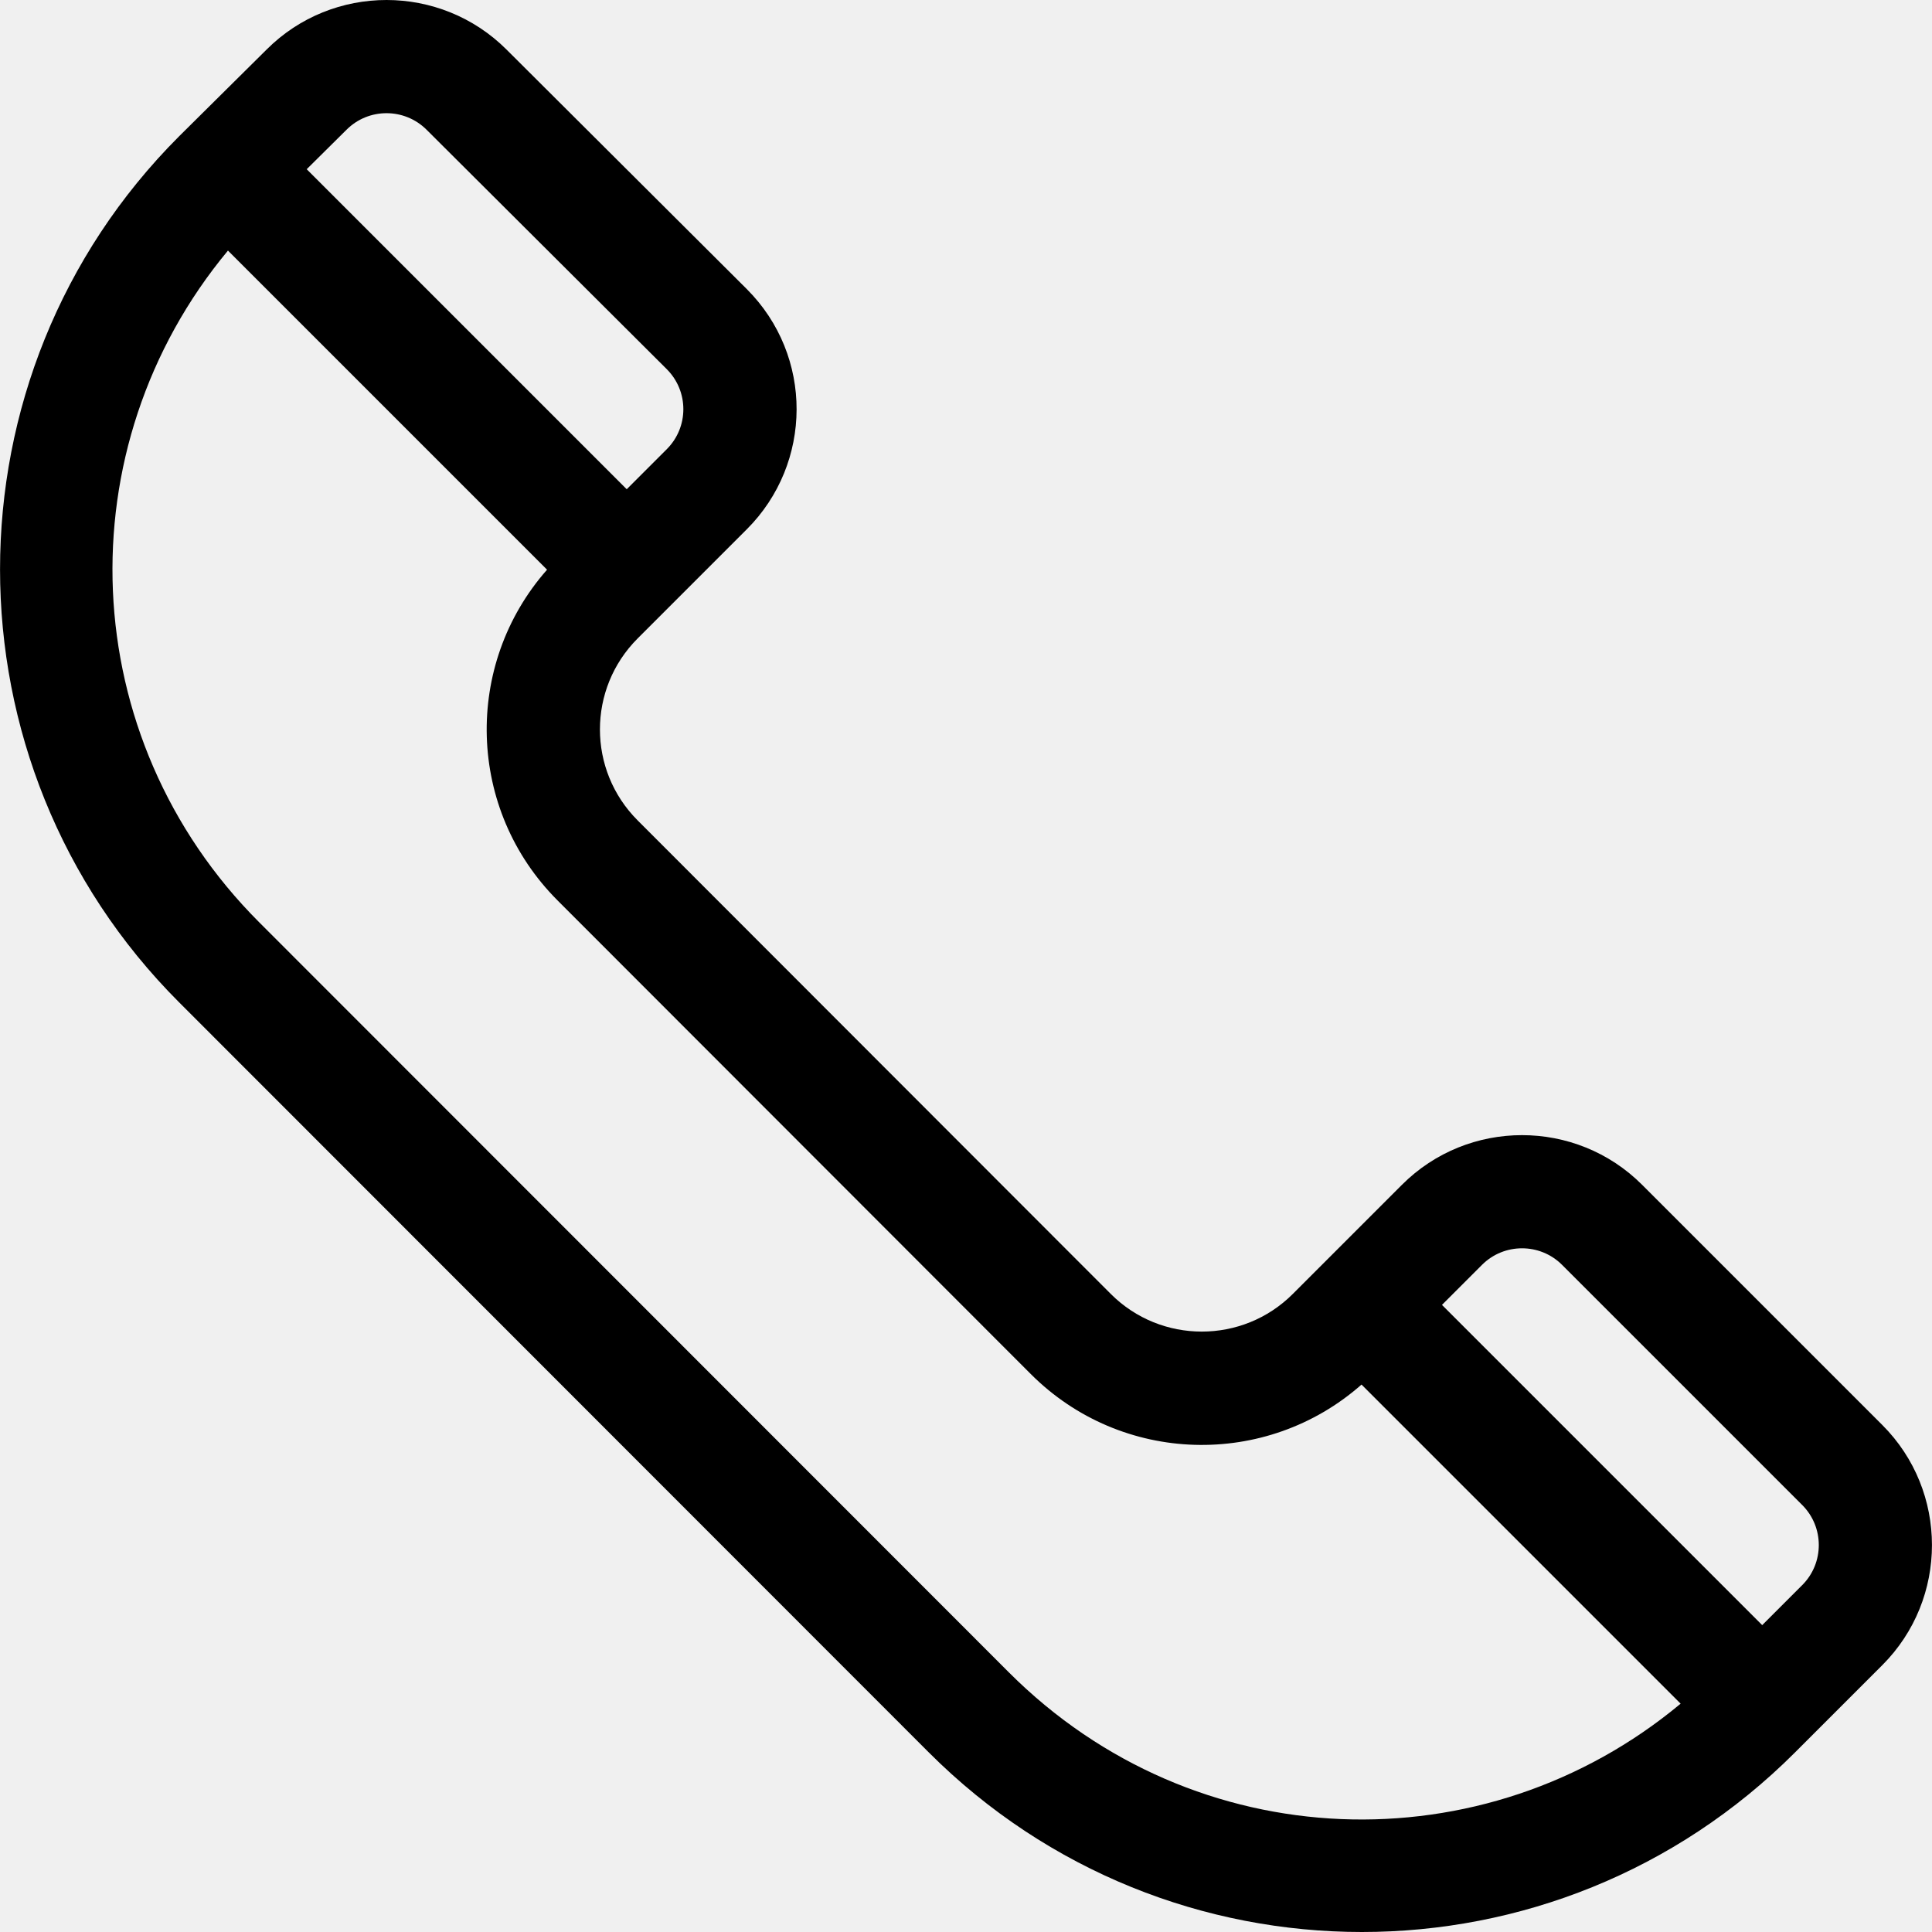
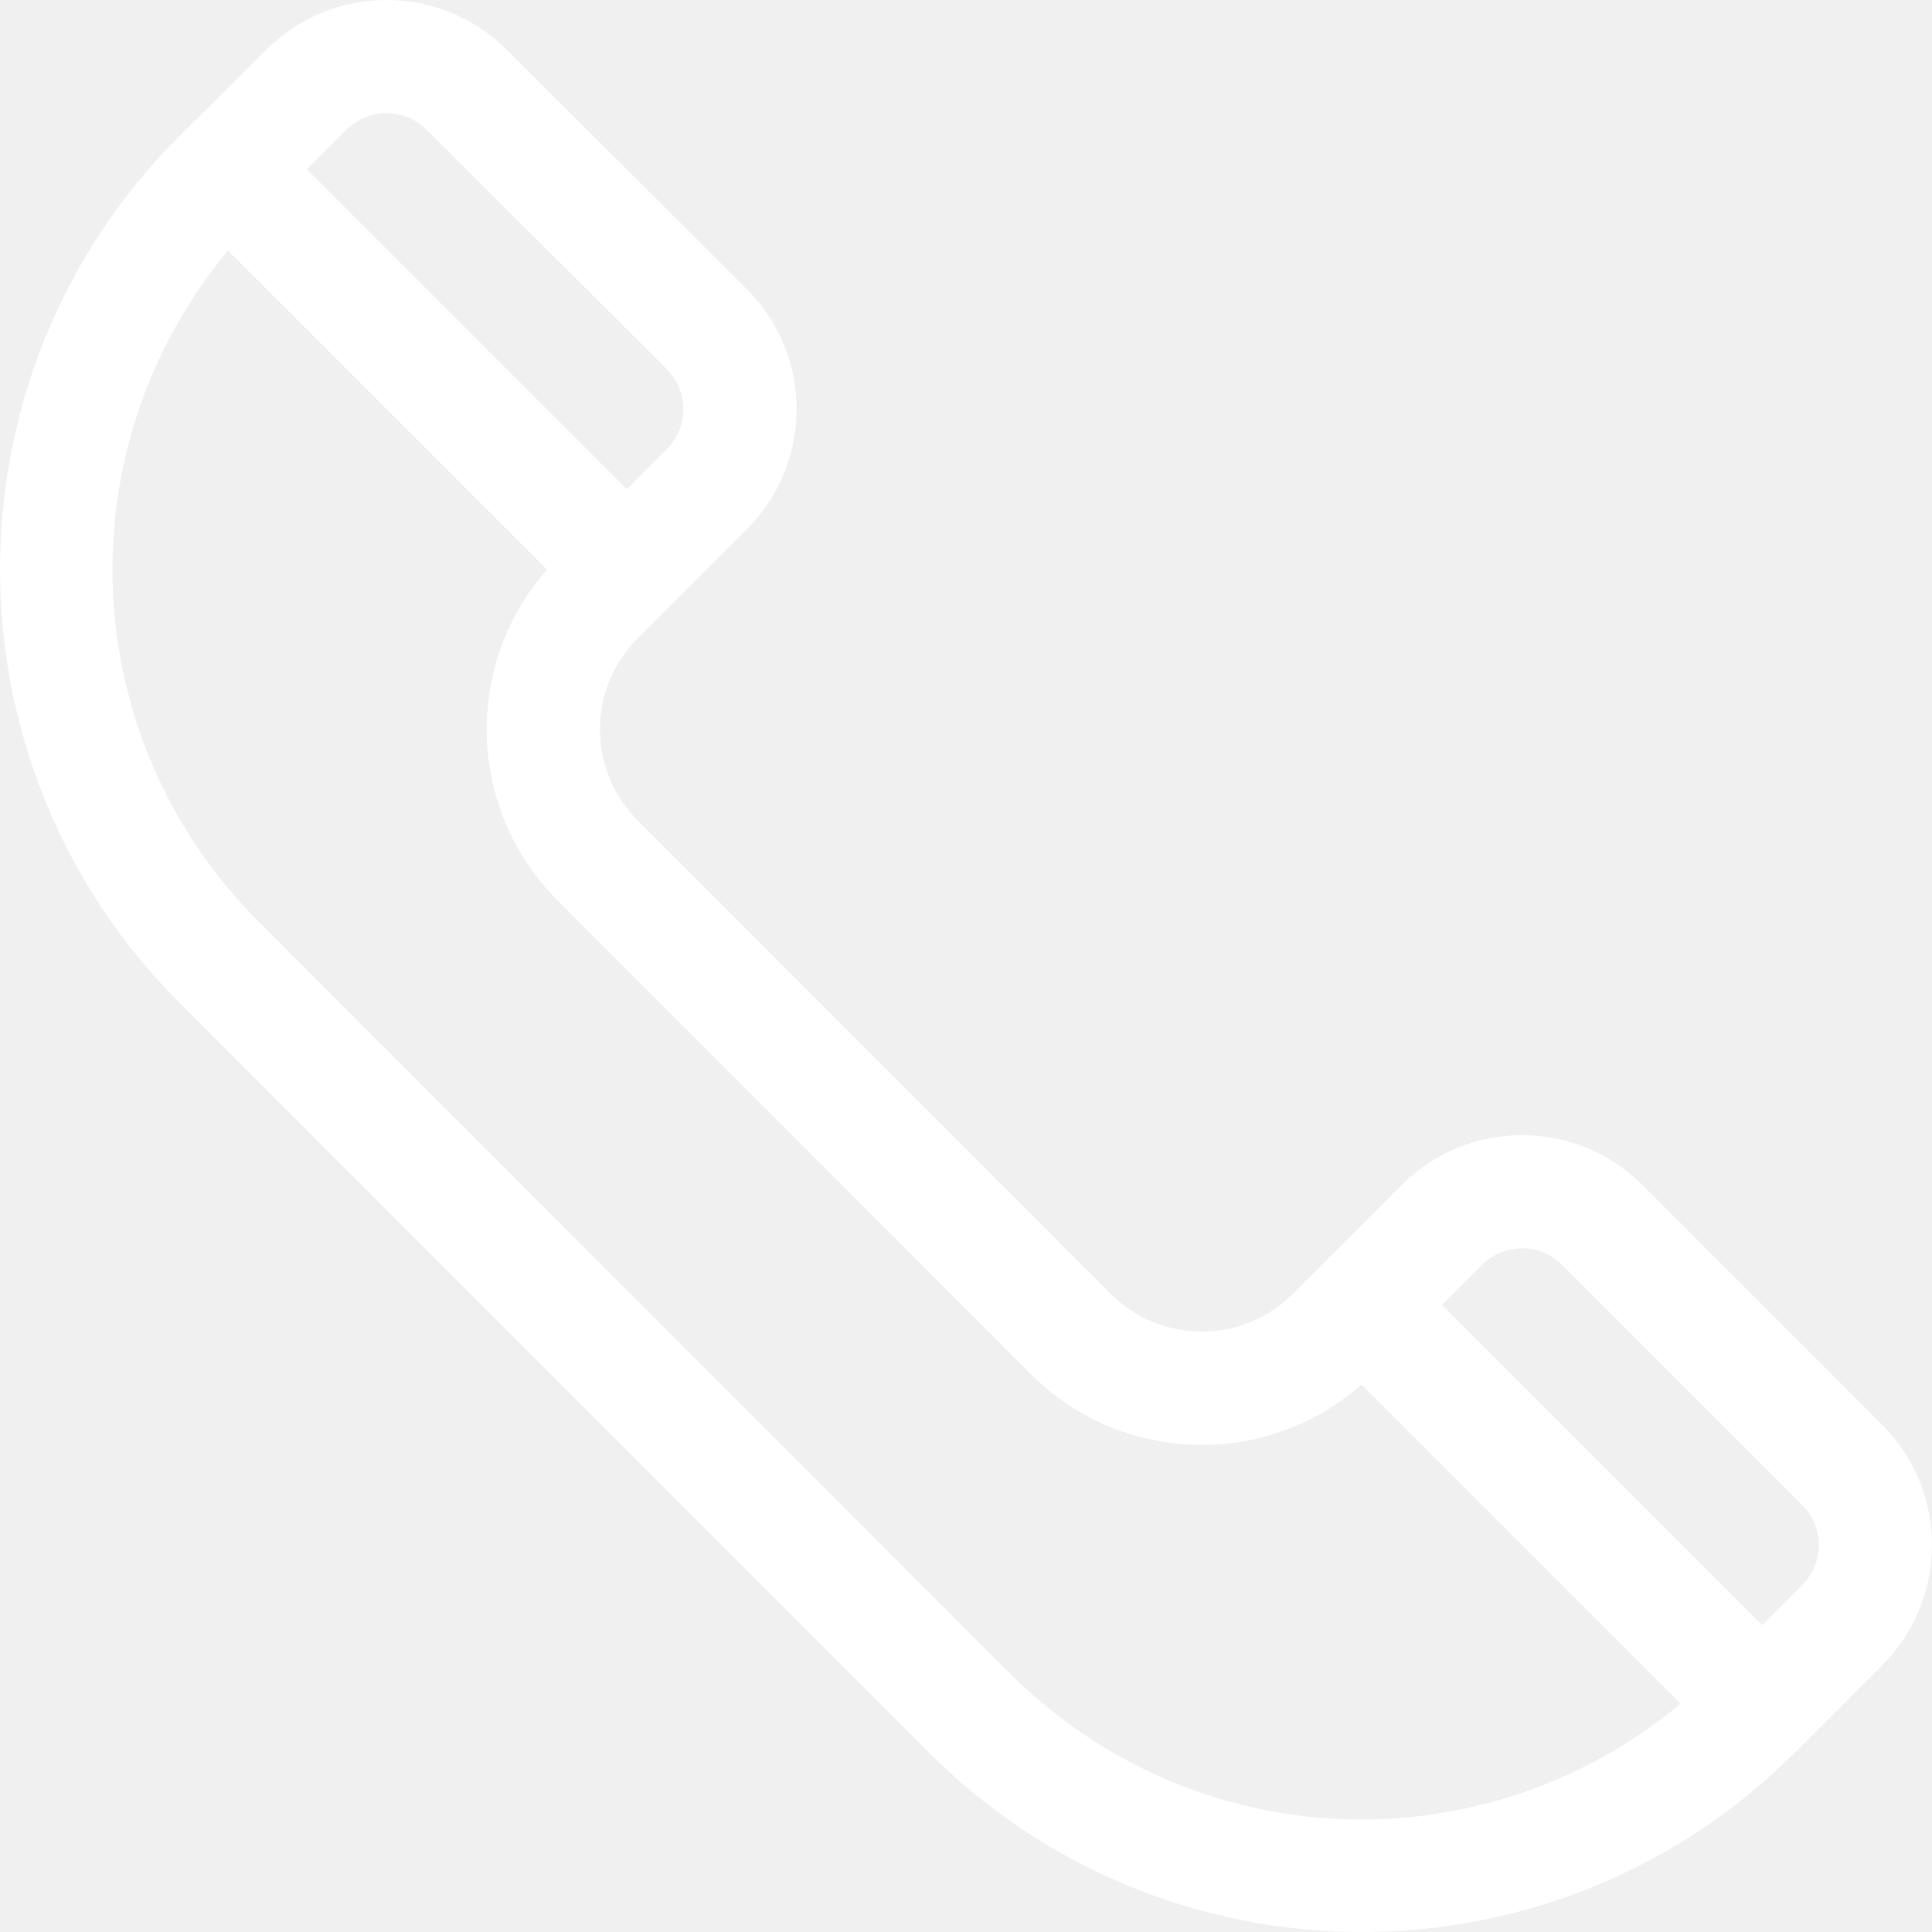
- <svg xmlns="http://www.w3.org/2000/svg" version="1.1" id="Capa_1" x="0px" y="0px" viewBox="0 0 511.999 511.999" style="enable-background:new 0 0 511.999 511.999;" xml:space="preserve">
+ <svg xmlns="http://www.w3.org/2000/svg" fill="#FFFFFF" version="1.1" id="Capa_1" x="0px" y="0px" viewBox="0 0 511.999 511.999" style="enable-background:new 0 0 511.999 511.999;" xml:space="preserve">
  <g>
    <g>
      <path d="M498.827,377.633l-63.649-63.649c-17.548-17.547-46.102-17.547-63.649,0l-28.931,28.931    c-13.294,13.294-34.926,13.29-48.215,0.005l-125.4-125.507c-13.325-13.325-13.327-34.892,0-48.219    c4.66-4.66,18.041-18.041,28.931-28.931c17.471-17.47,17.715-45.935-0.017-63.665l-63.632-63.432    C116.717-4.381,88.164-4.381,70.663,13.12C57.567,26.102,53.343,30.29,47.471,36.111c-63.28,63.279-63.28,166.242-0.003,229.519    l198.692,198.796c63.428,63.429,166.088,63.434,229.521,0l23.146-23.145C516.375,423.733,516.375,395.181,498.827,377.633z     M91.833,34.382c5.849-5.849,15.365-5.85,21.233,0.016l63.632,63.432c5.863,5.863,5.863,15.352,0,21.216l-10.609,10.608    l-84.81-84.81L91.833,34.382z M267.38,443.213L68.687,244.415c-48.958-48.958-51.649-125.833-8.276-178.006l84.564,84.564    c-22.22,25.189-21.294,63.572,2.787,87.653l125.396,125.501c0.001,0.001,0.003,0.003,0.004,0.004    c24.055,24.056,62.436,25.042,87.656,2.792l84.566,84.566C393.377,494.787,316.675,492.508,267.38,443.213z M477.612,420.065    l-10.609,10.609l-84.865-84.866l10.607-10.608c5.85-5.849,15.367-5.85,21.217,0l63.649,63.649    C483.461,404.699,483.461,414.217,477.612,420.065z" />
    </g>
  </g>
  <g>
</g>
  <g>
</g>
  <g>
</g>
  <g>
</g>
  <g>
</g>
  <g>
</g>
  <g>
</g>
  <g>
</g>
  <g>
</g>
  <g>
</g>
  <g>
</g>
  <g>
</g>
  <g>
</g>
  <g>
</g>
  <g>
</g>
</svg>
